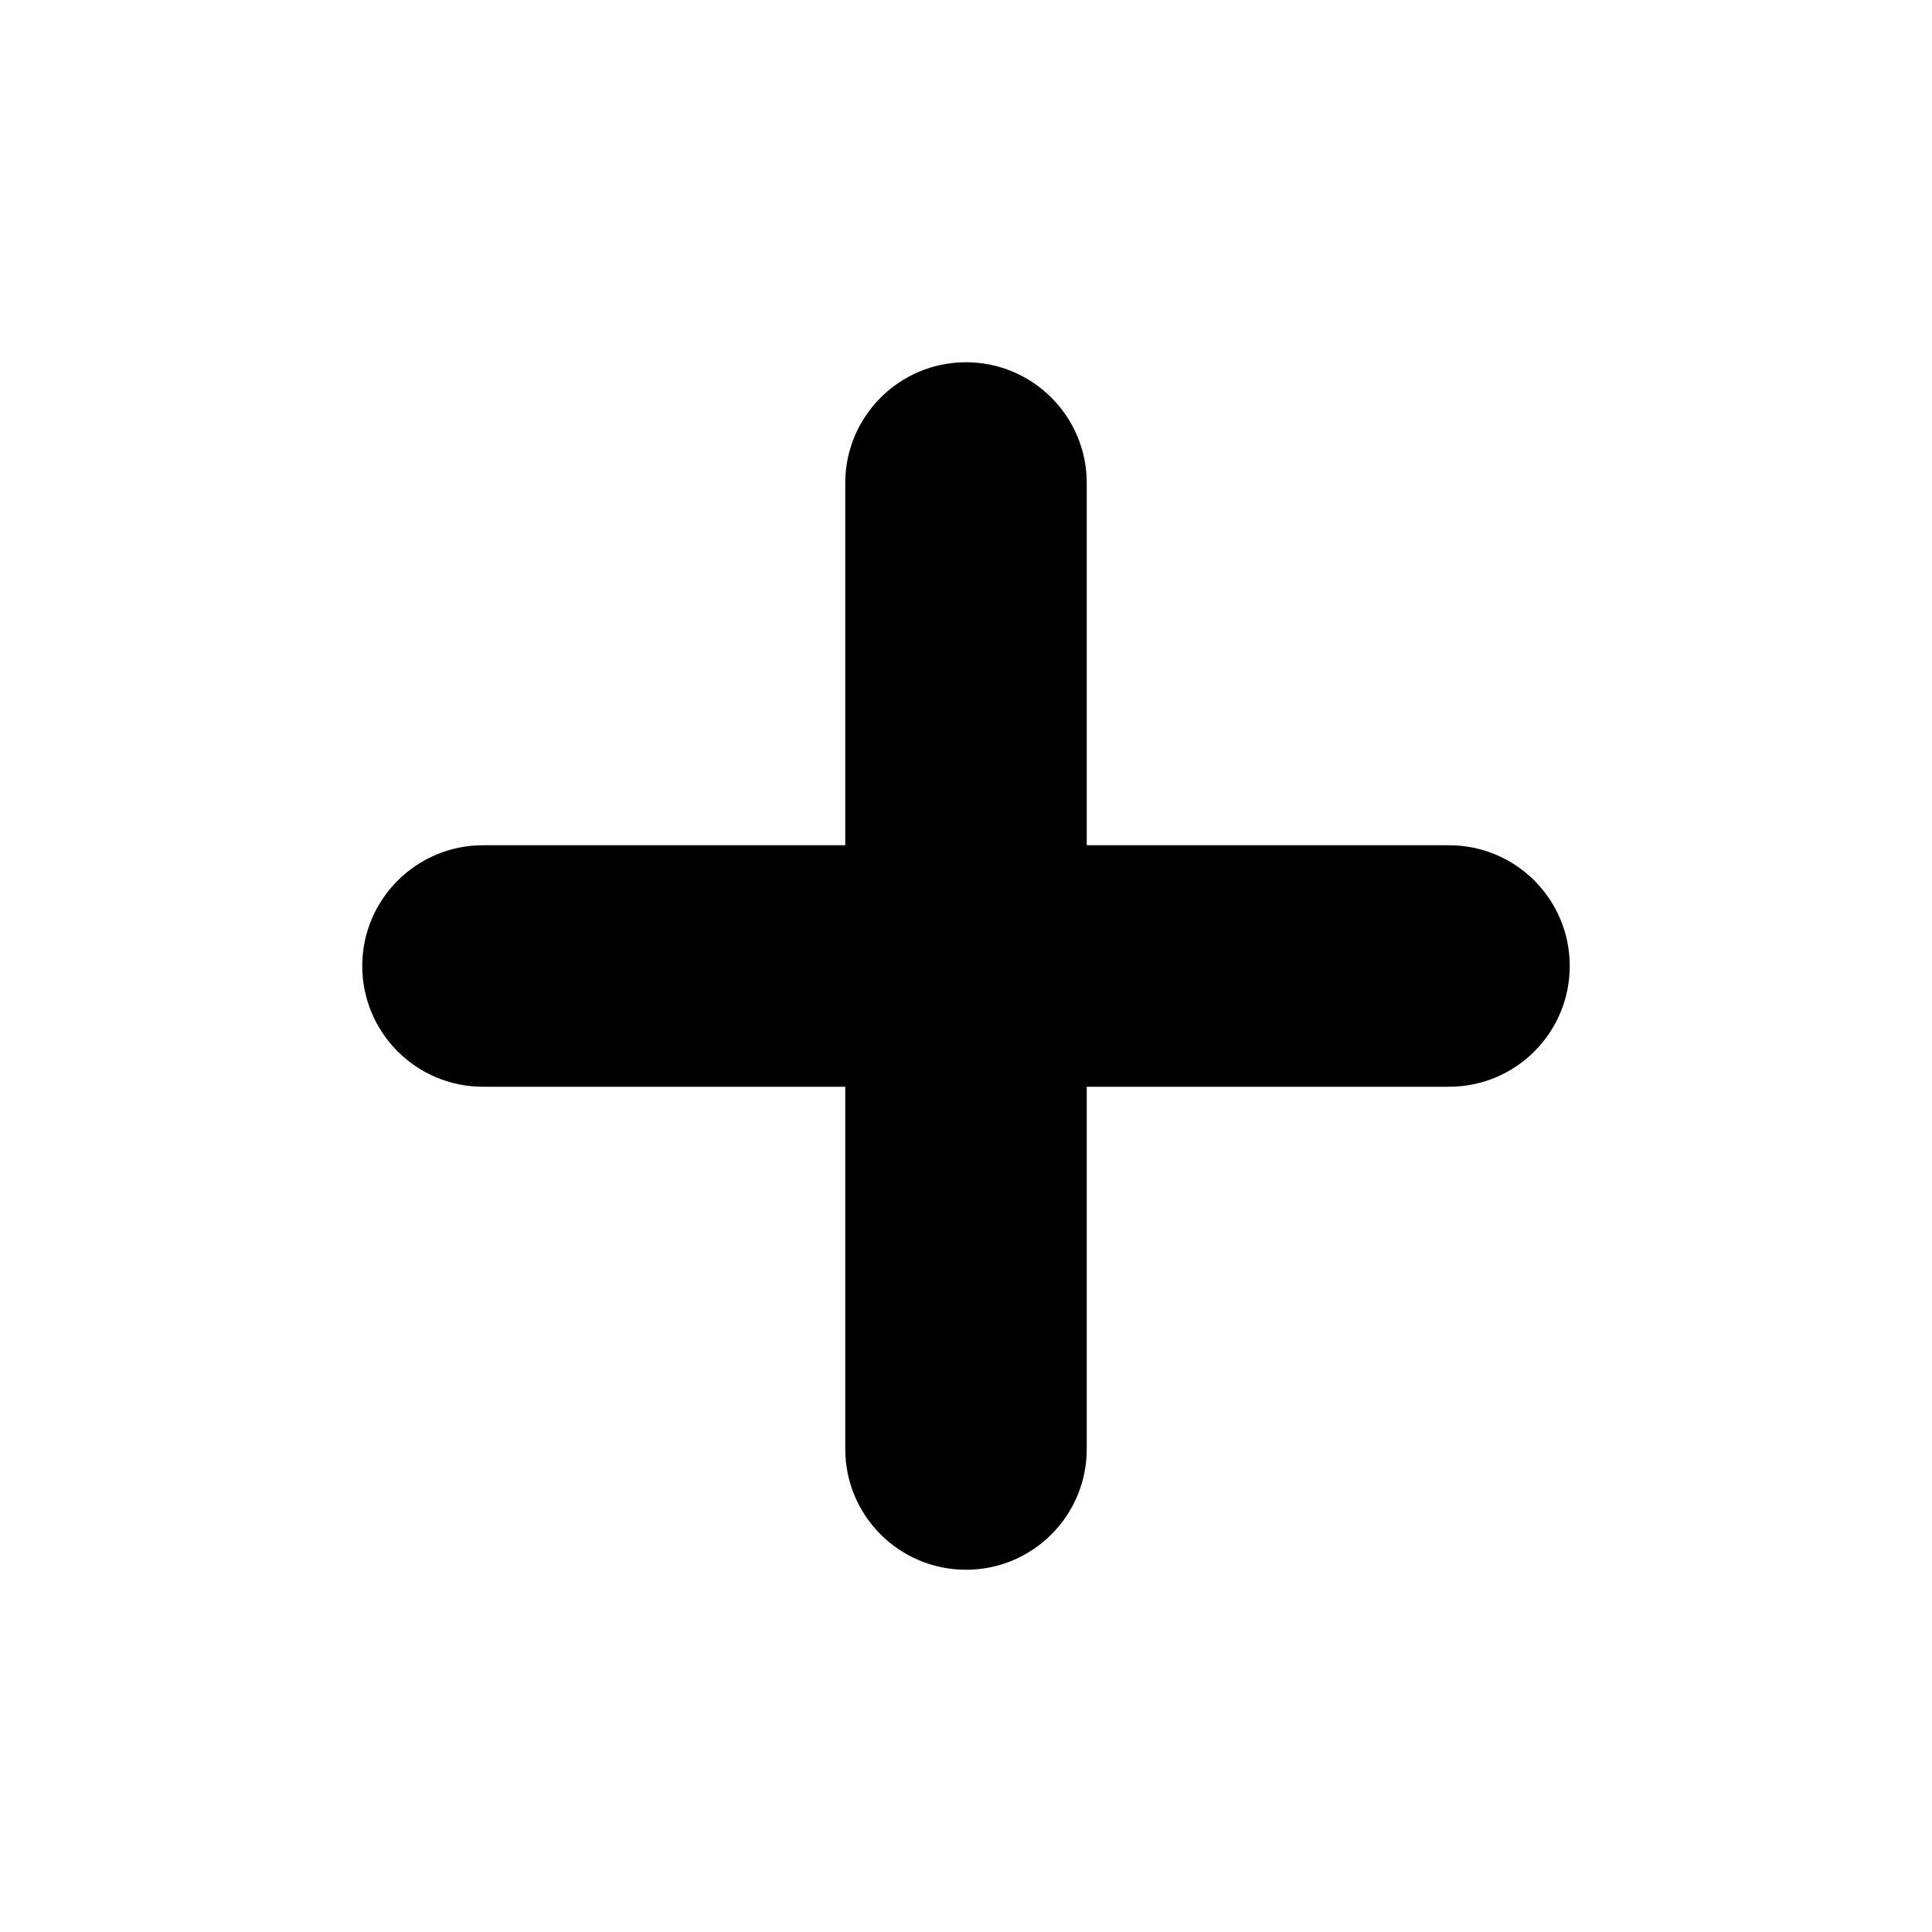
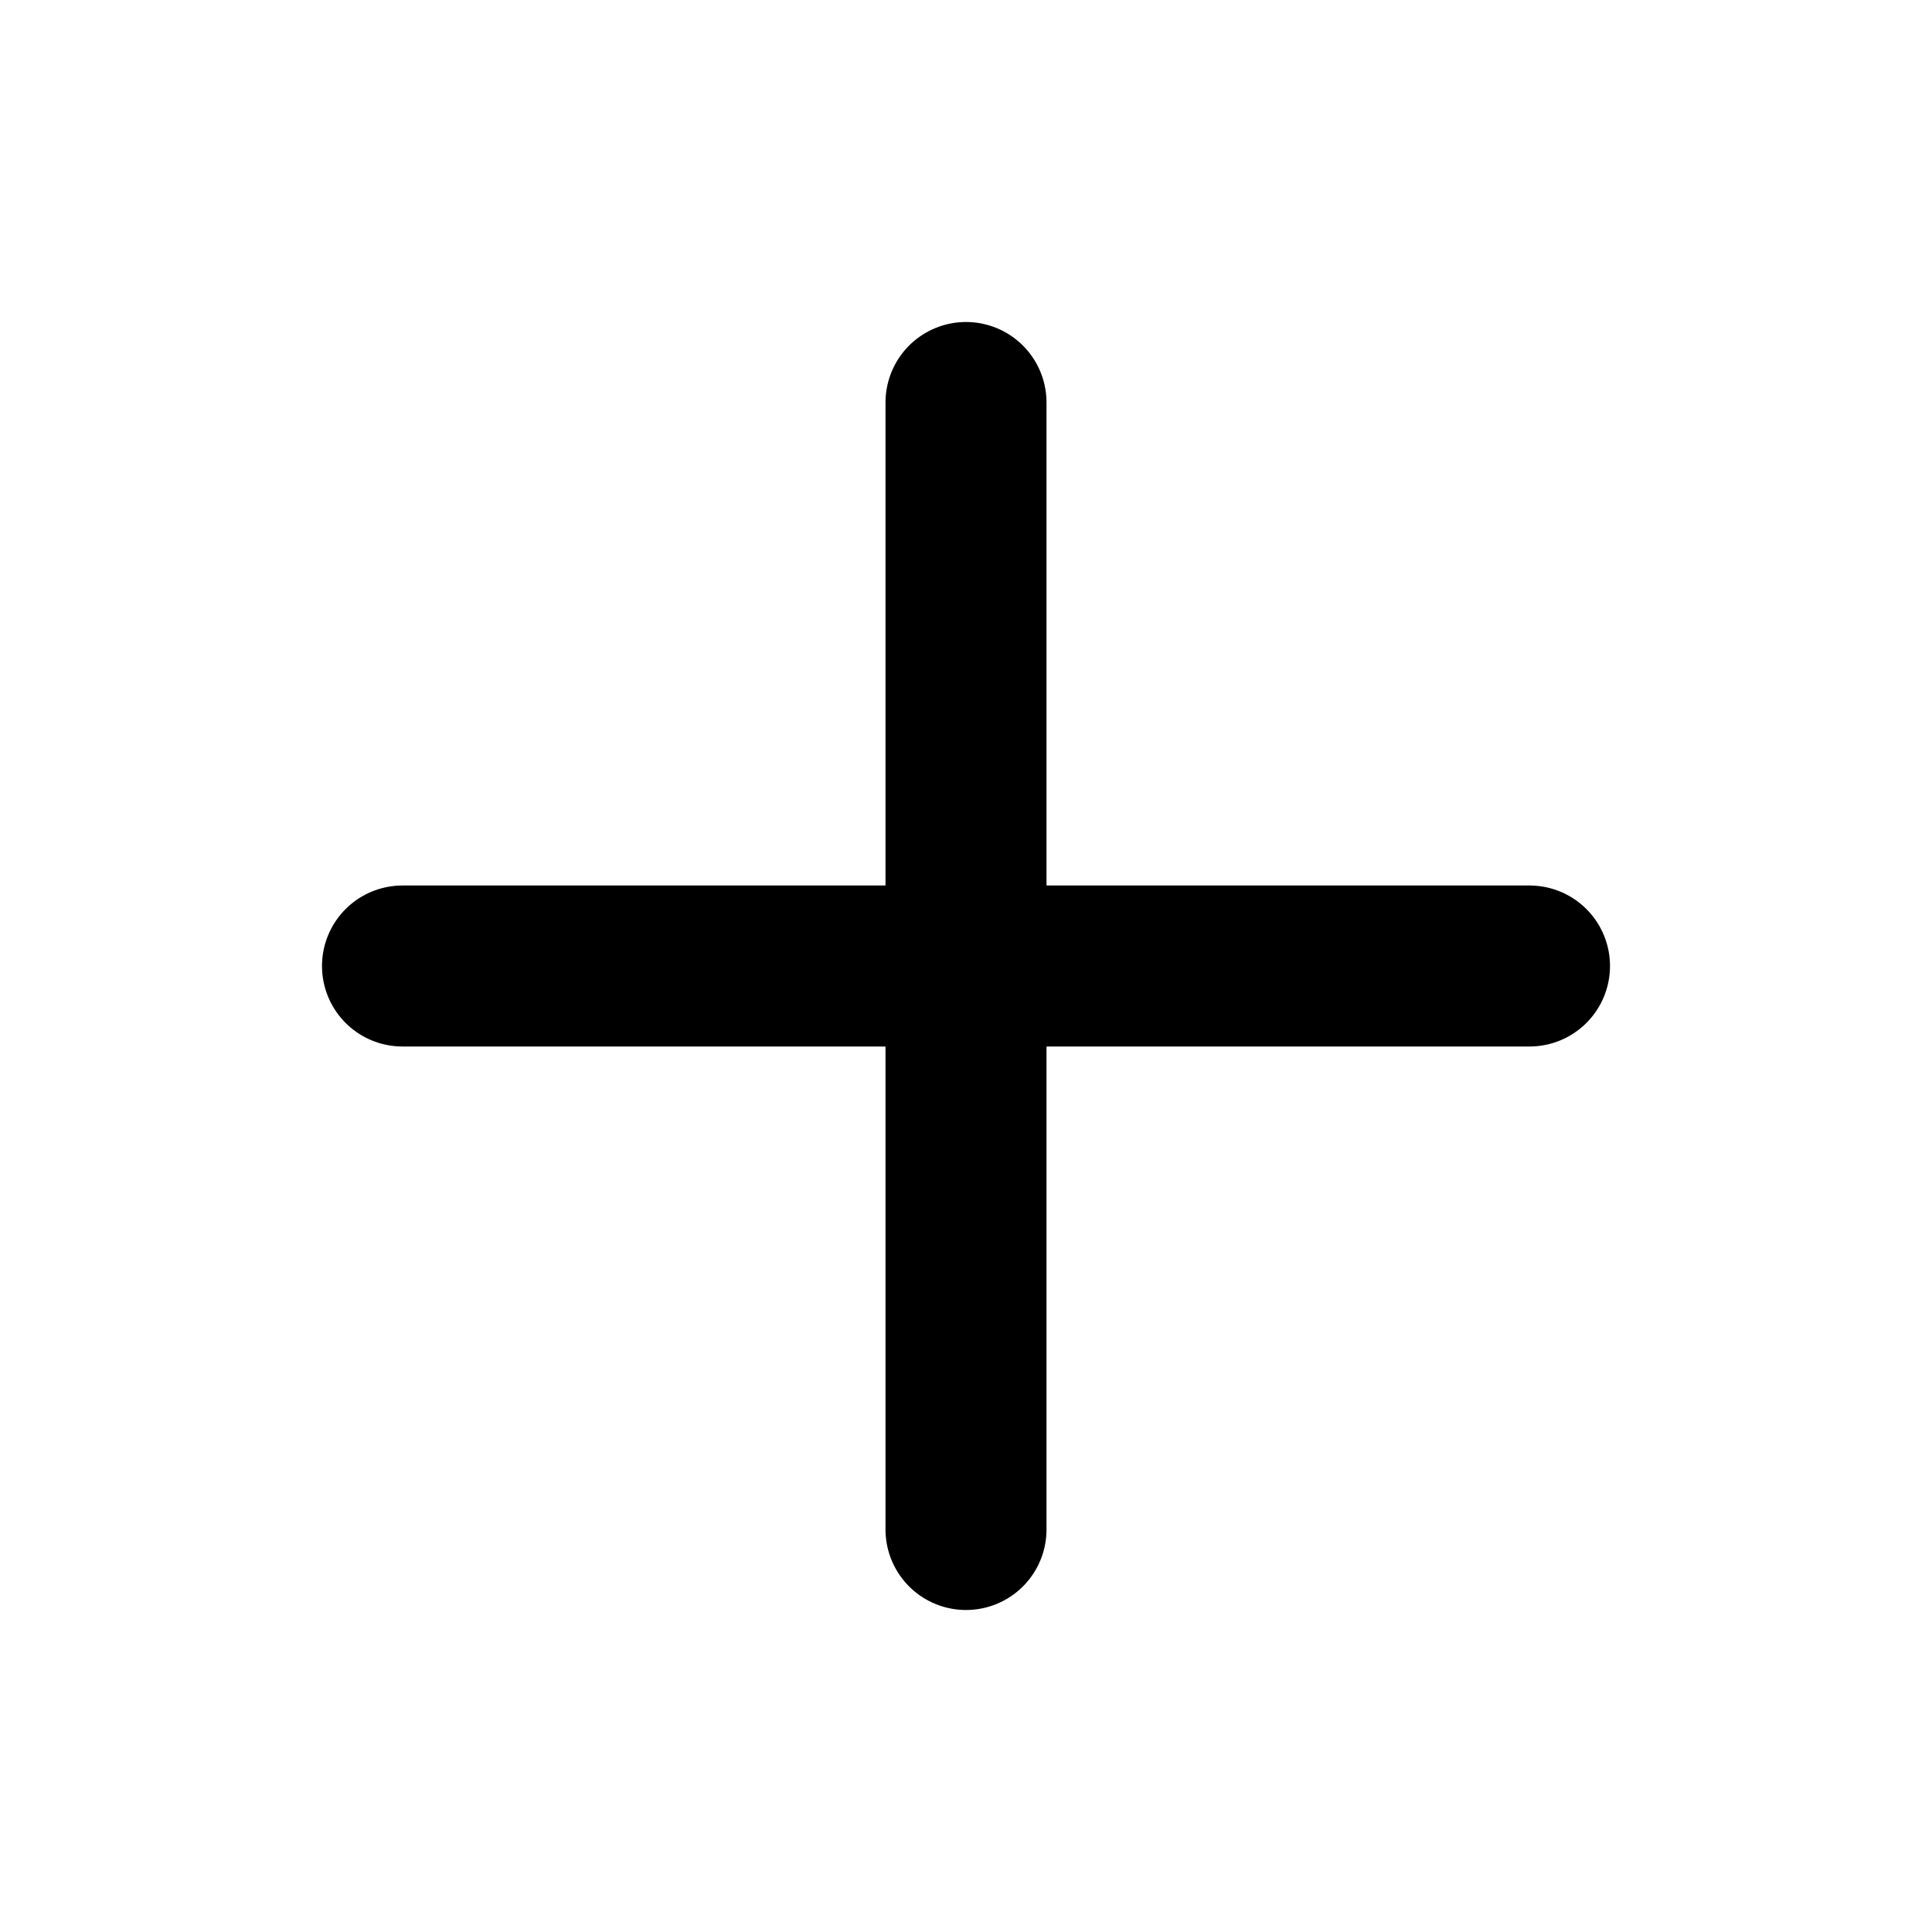
- <svg xmlns="http://www.w3.org/2000/svg" width="12" height="12" viewBox="0 0 12 12" fill="none">
-   <path fill-rule="evenodd" clip-rule="evenodd" d="M5.25 3C5.25 2.586 5.586 2.25 6 2.25C6.414 2.25 6.75 2.586 6.75 3V5.25L9 5.25C9.415 5.25 9.75 5.586 9.75 6C9.75 6.414 9.415 6.75 9 6.75H6.75V9C6.75 9.415 6.414 9.75 6 9.75C5.586 9.75 5.25 9.415 5.25 9L5.25 6.75H3C2.586 6.75 2.25 6.414 2.25 6C2.25 5.586 2.586 5.25 3 5.25H5.25V3Z" fill="currentColor" />
+ <svg xmlns="http://www.w3.org/2000/svg" width="24" height="24" viewBox="0 0 24 24" fill="none" stroke="currentColor" stroke-width="2" stroke-linecap="round" stroke-linejoin="round">
+   <line x1="12" x2="12" y1="5" y2="19" />
+   <line x1="5" x2="19" y1="12" y2="12" />
</svg>
